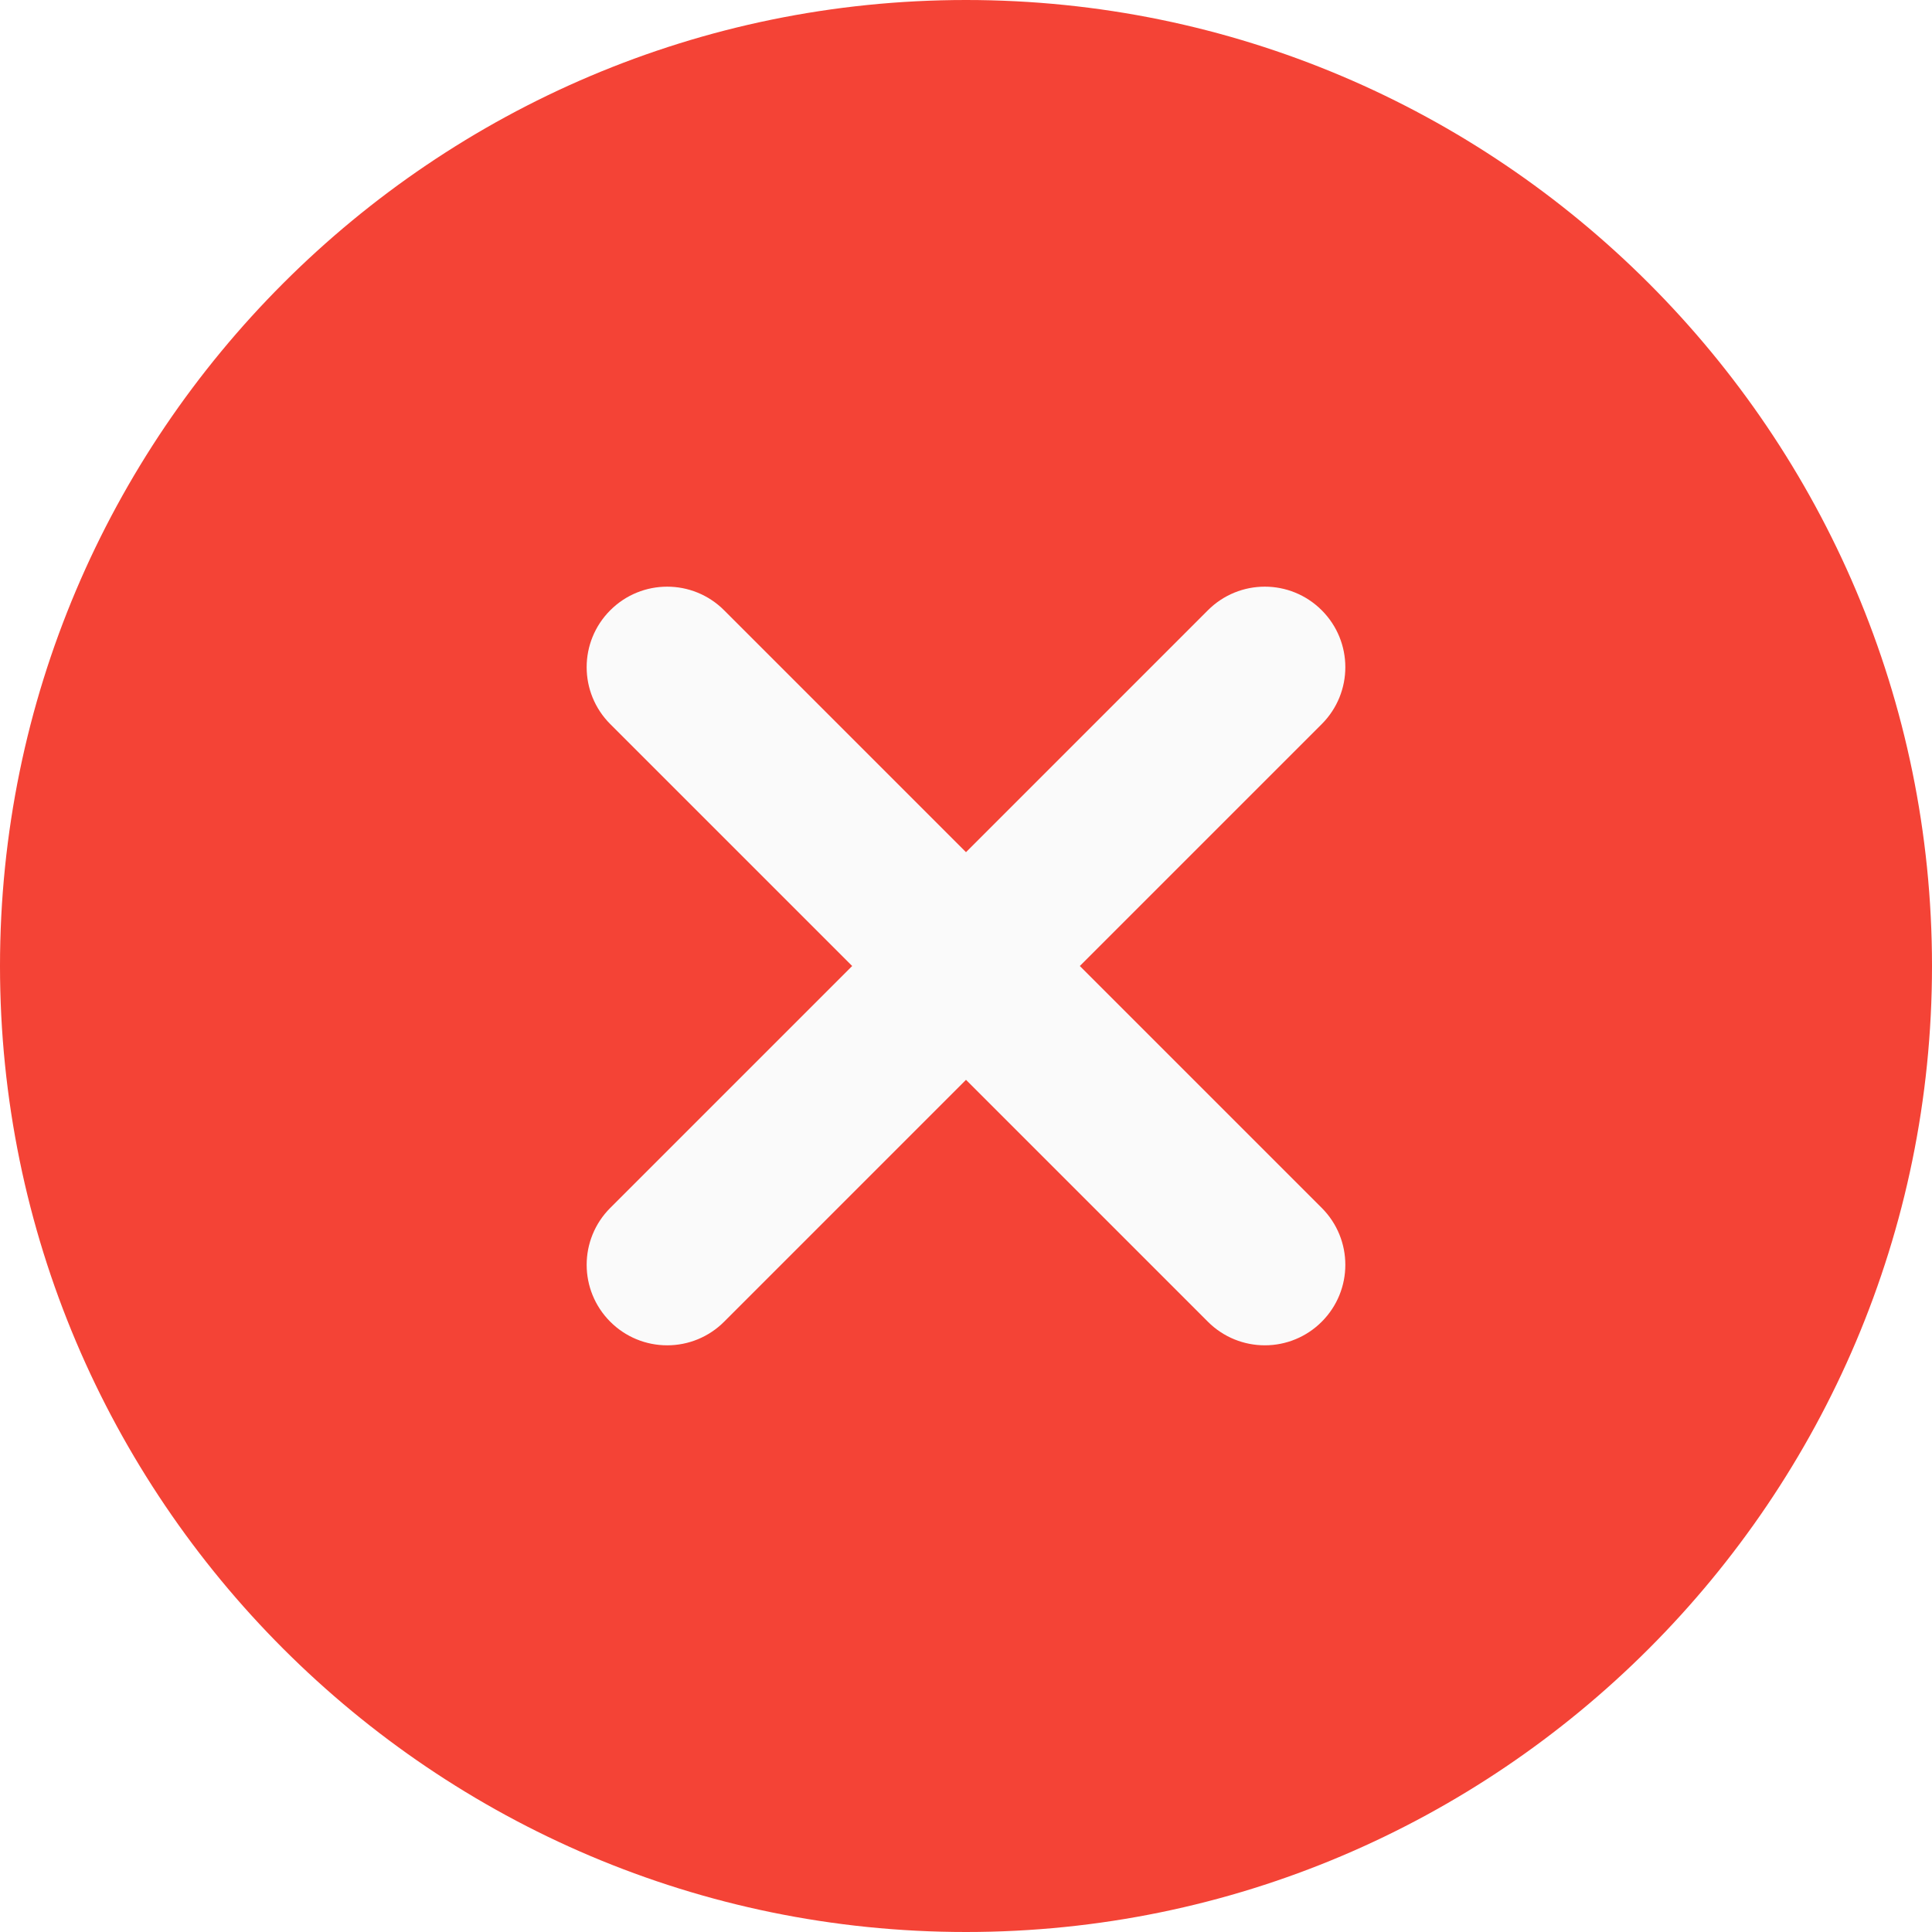
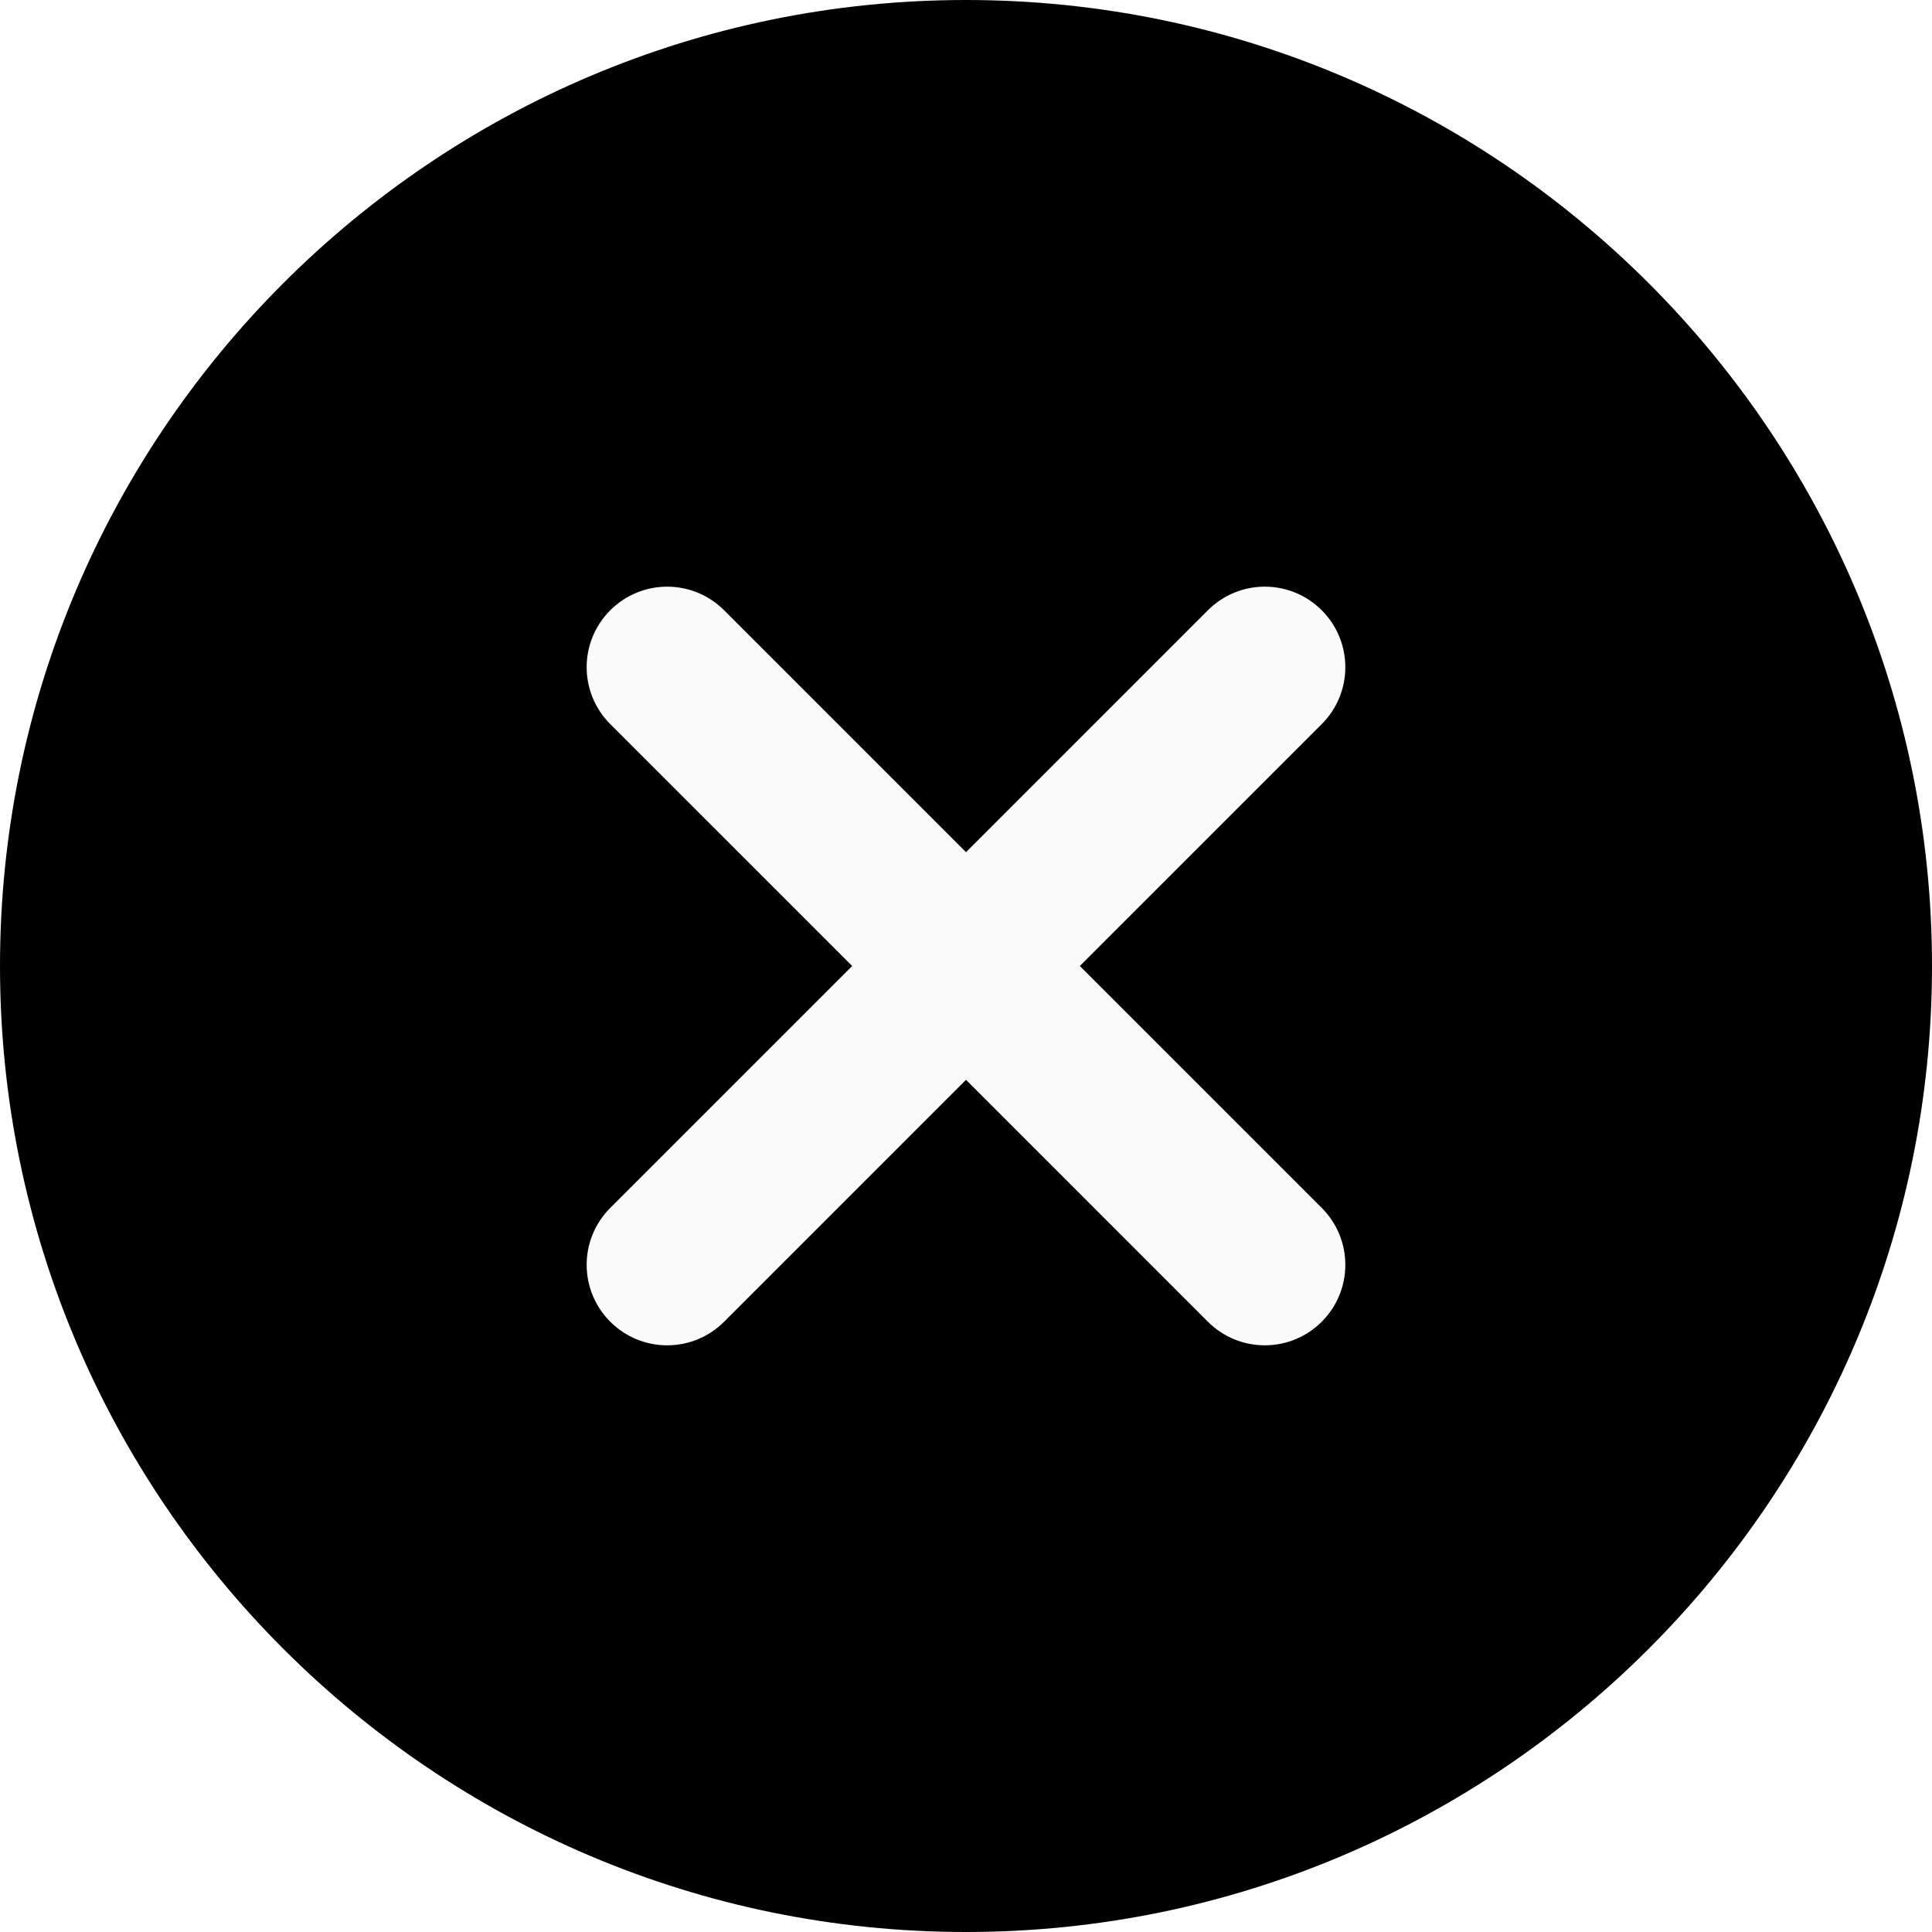
<svg xmlns="http://www.w3.org/2000/svg" version="1.1" x="0" y="0" viewBox="0 0 512 512" style="enable-background:new 0 0 512 512" xml:space="preserve" class="">
  <g>
-     <path fill="#f44336" d="M256 0C114.836 0 0 114.836 0 256s114.836 256 256 256 256-114.836 256-256S397.164 0 256 0zm0 0" opacity="1" data-original="#f44336" class="" />
+     <path d="M256 0C114.836 0 0 114.836 0 256s114.836 256 256 256 256-114.836 256-256S397.164 0 256 0zm0 0" opacity="1" data-original="#f44336" class="" />
    <path fill="#fafafa" d="M350.273 320.105c8.34 8.344 8.34 21.825 0 30.168a21.275 21.275 0 0 1-15.086 6.25c-5.46 0-10.921-2.09-15.082-6.25L256 286.164l-64.105 64.11a21.273 21.273 0 0 1-15.083 6.25 21.275 21.275 0 0 1-15.085-6.25c-8.34-8.344-8.34-21.825 0-30.169L225.836 256l-64.11-64.105c-8.34-8.344-8.34-21.825 0-30.168 8.344-8.34 21.825-8.34 30.169 0L256 225.836l64.105-64.11c8.344-8.34 21.825-8.34 30.168 0 8.34 8.344 8.34 21.825 0 30.169L286.164 256zm0 0" opacity="1" data-original="#fafafa" class="" />
  </g>
</svg>
